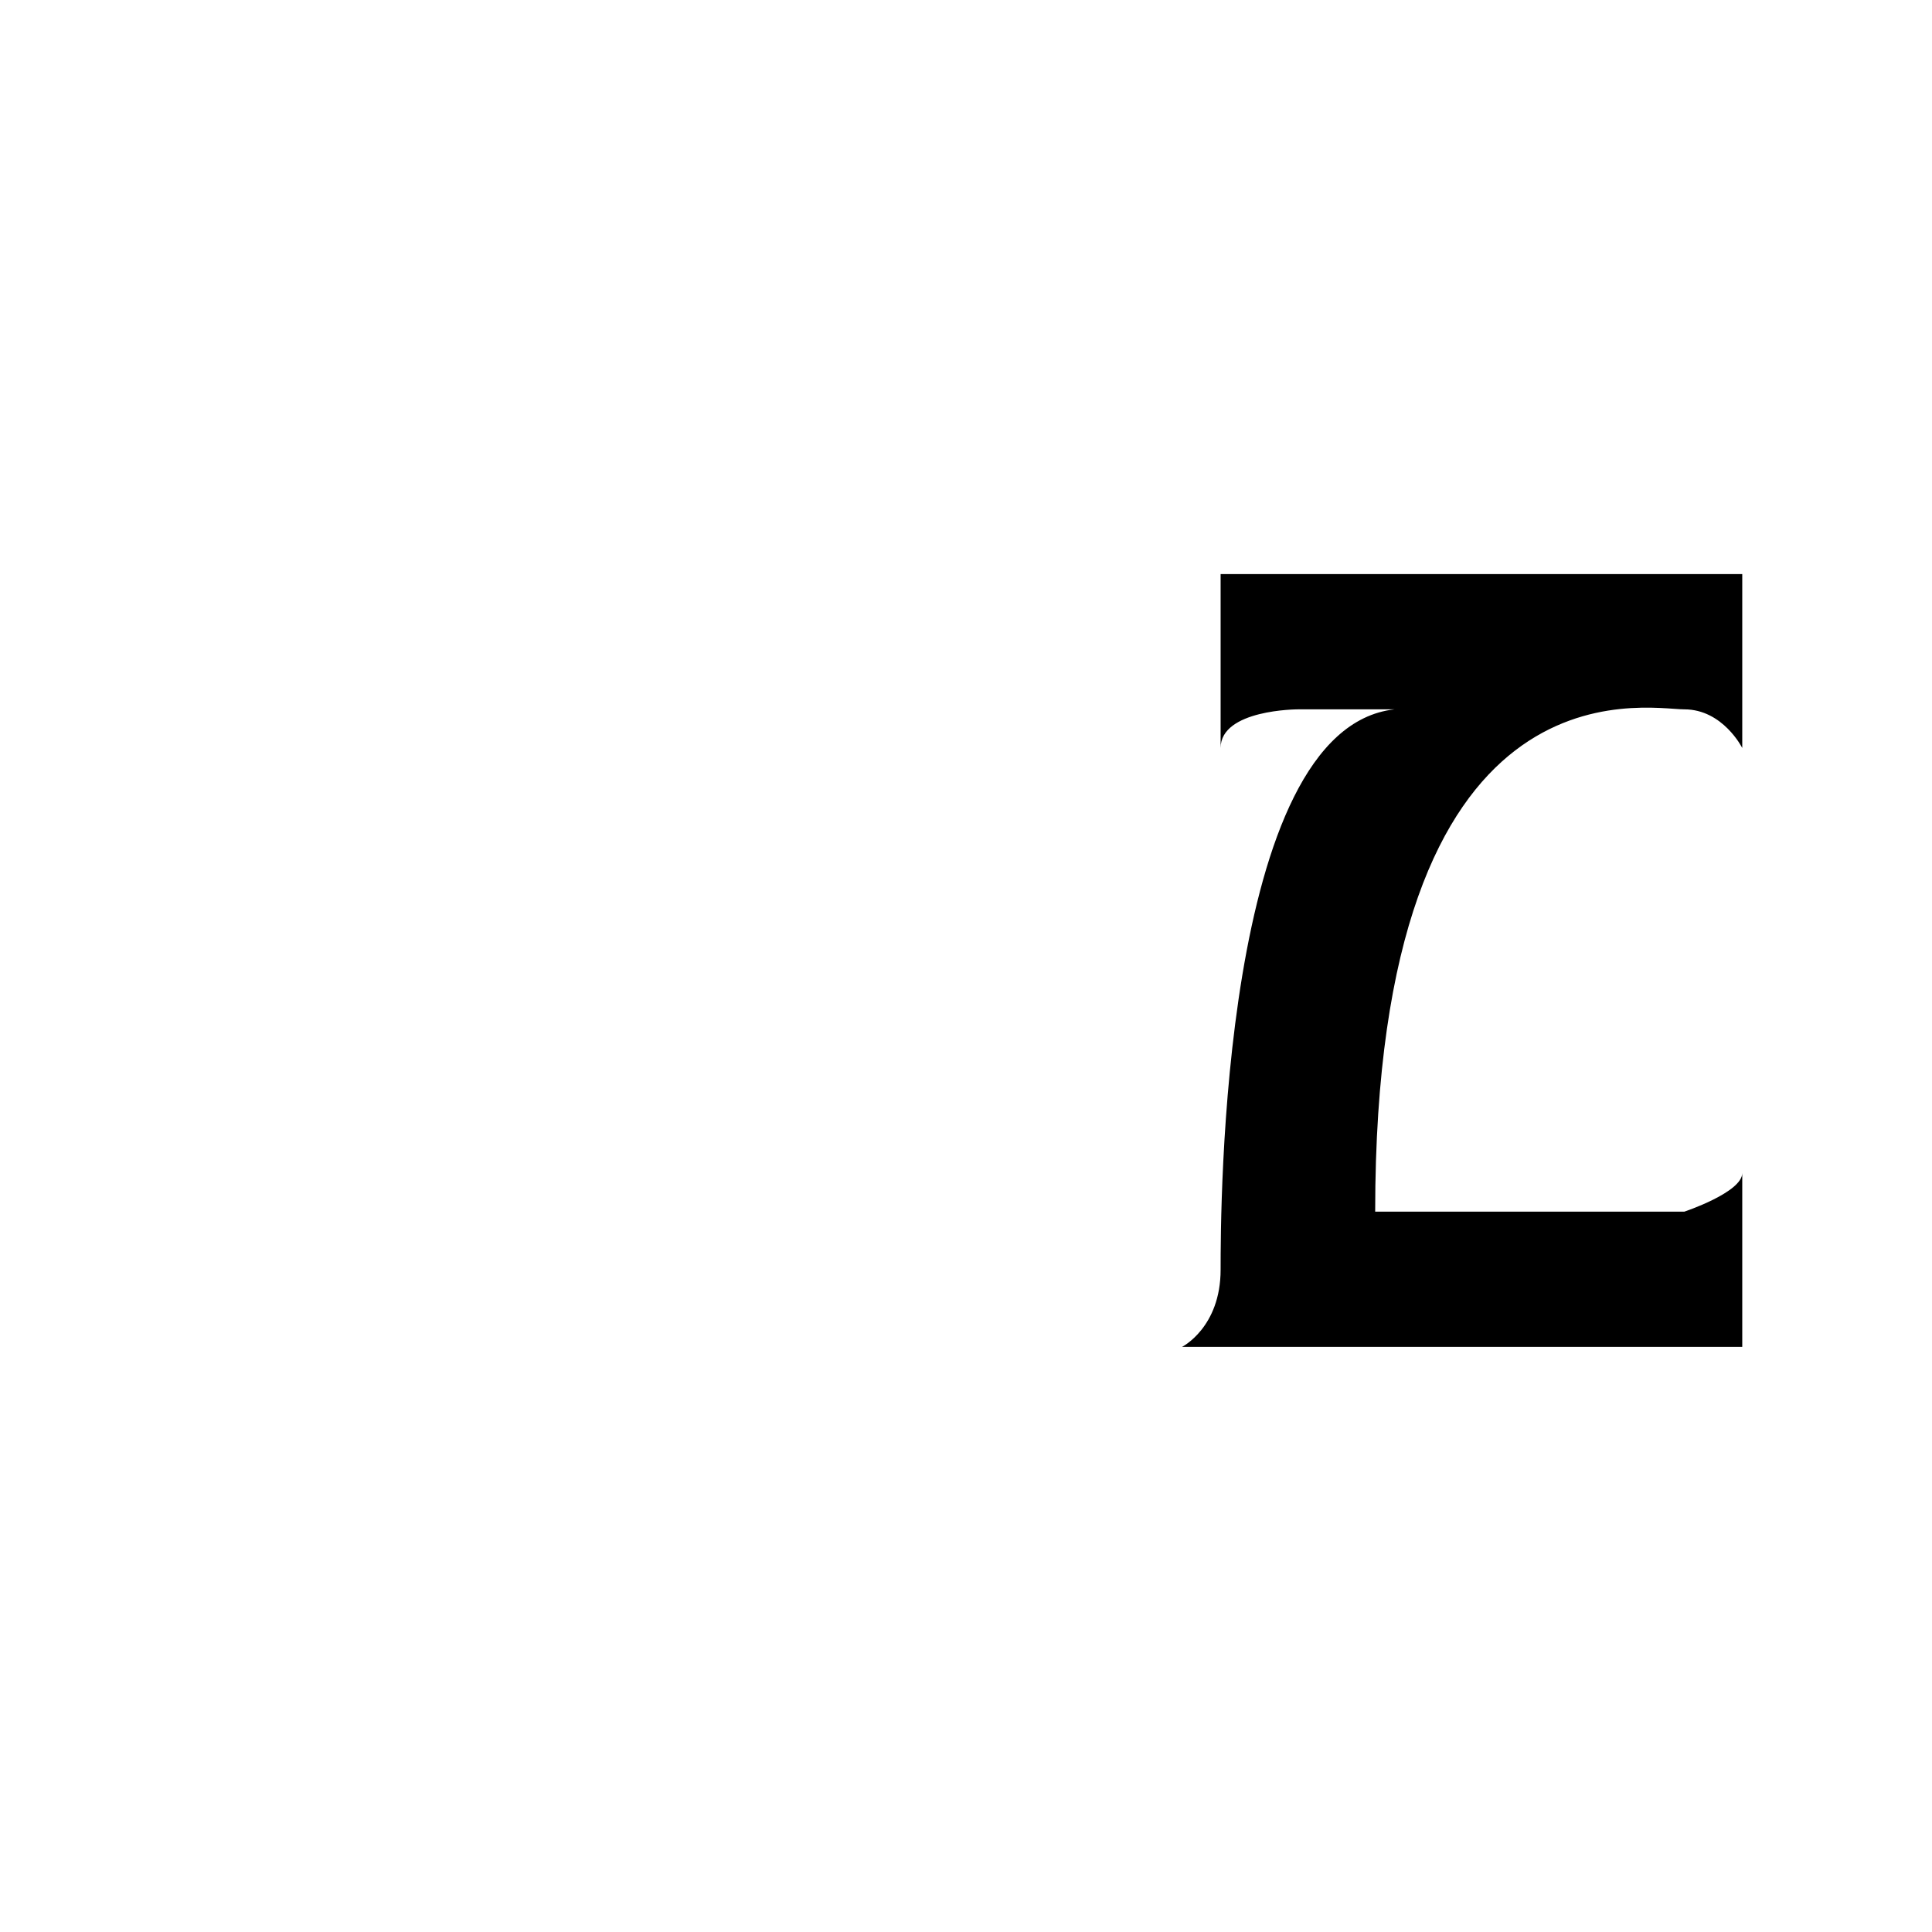
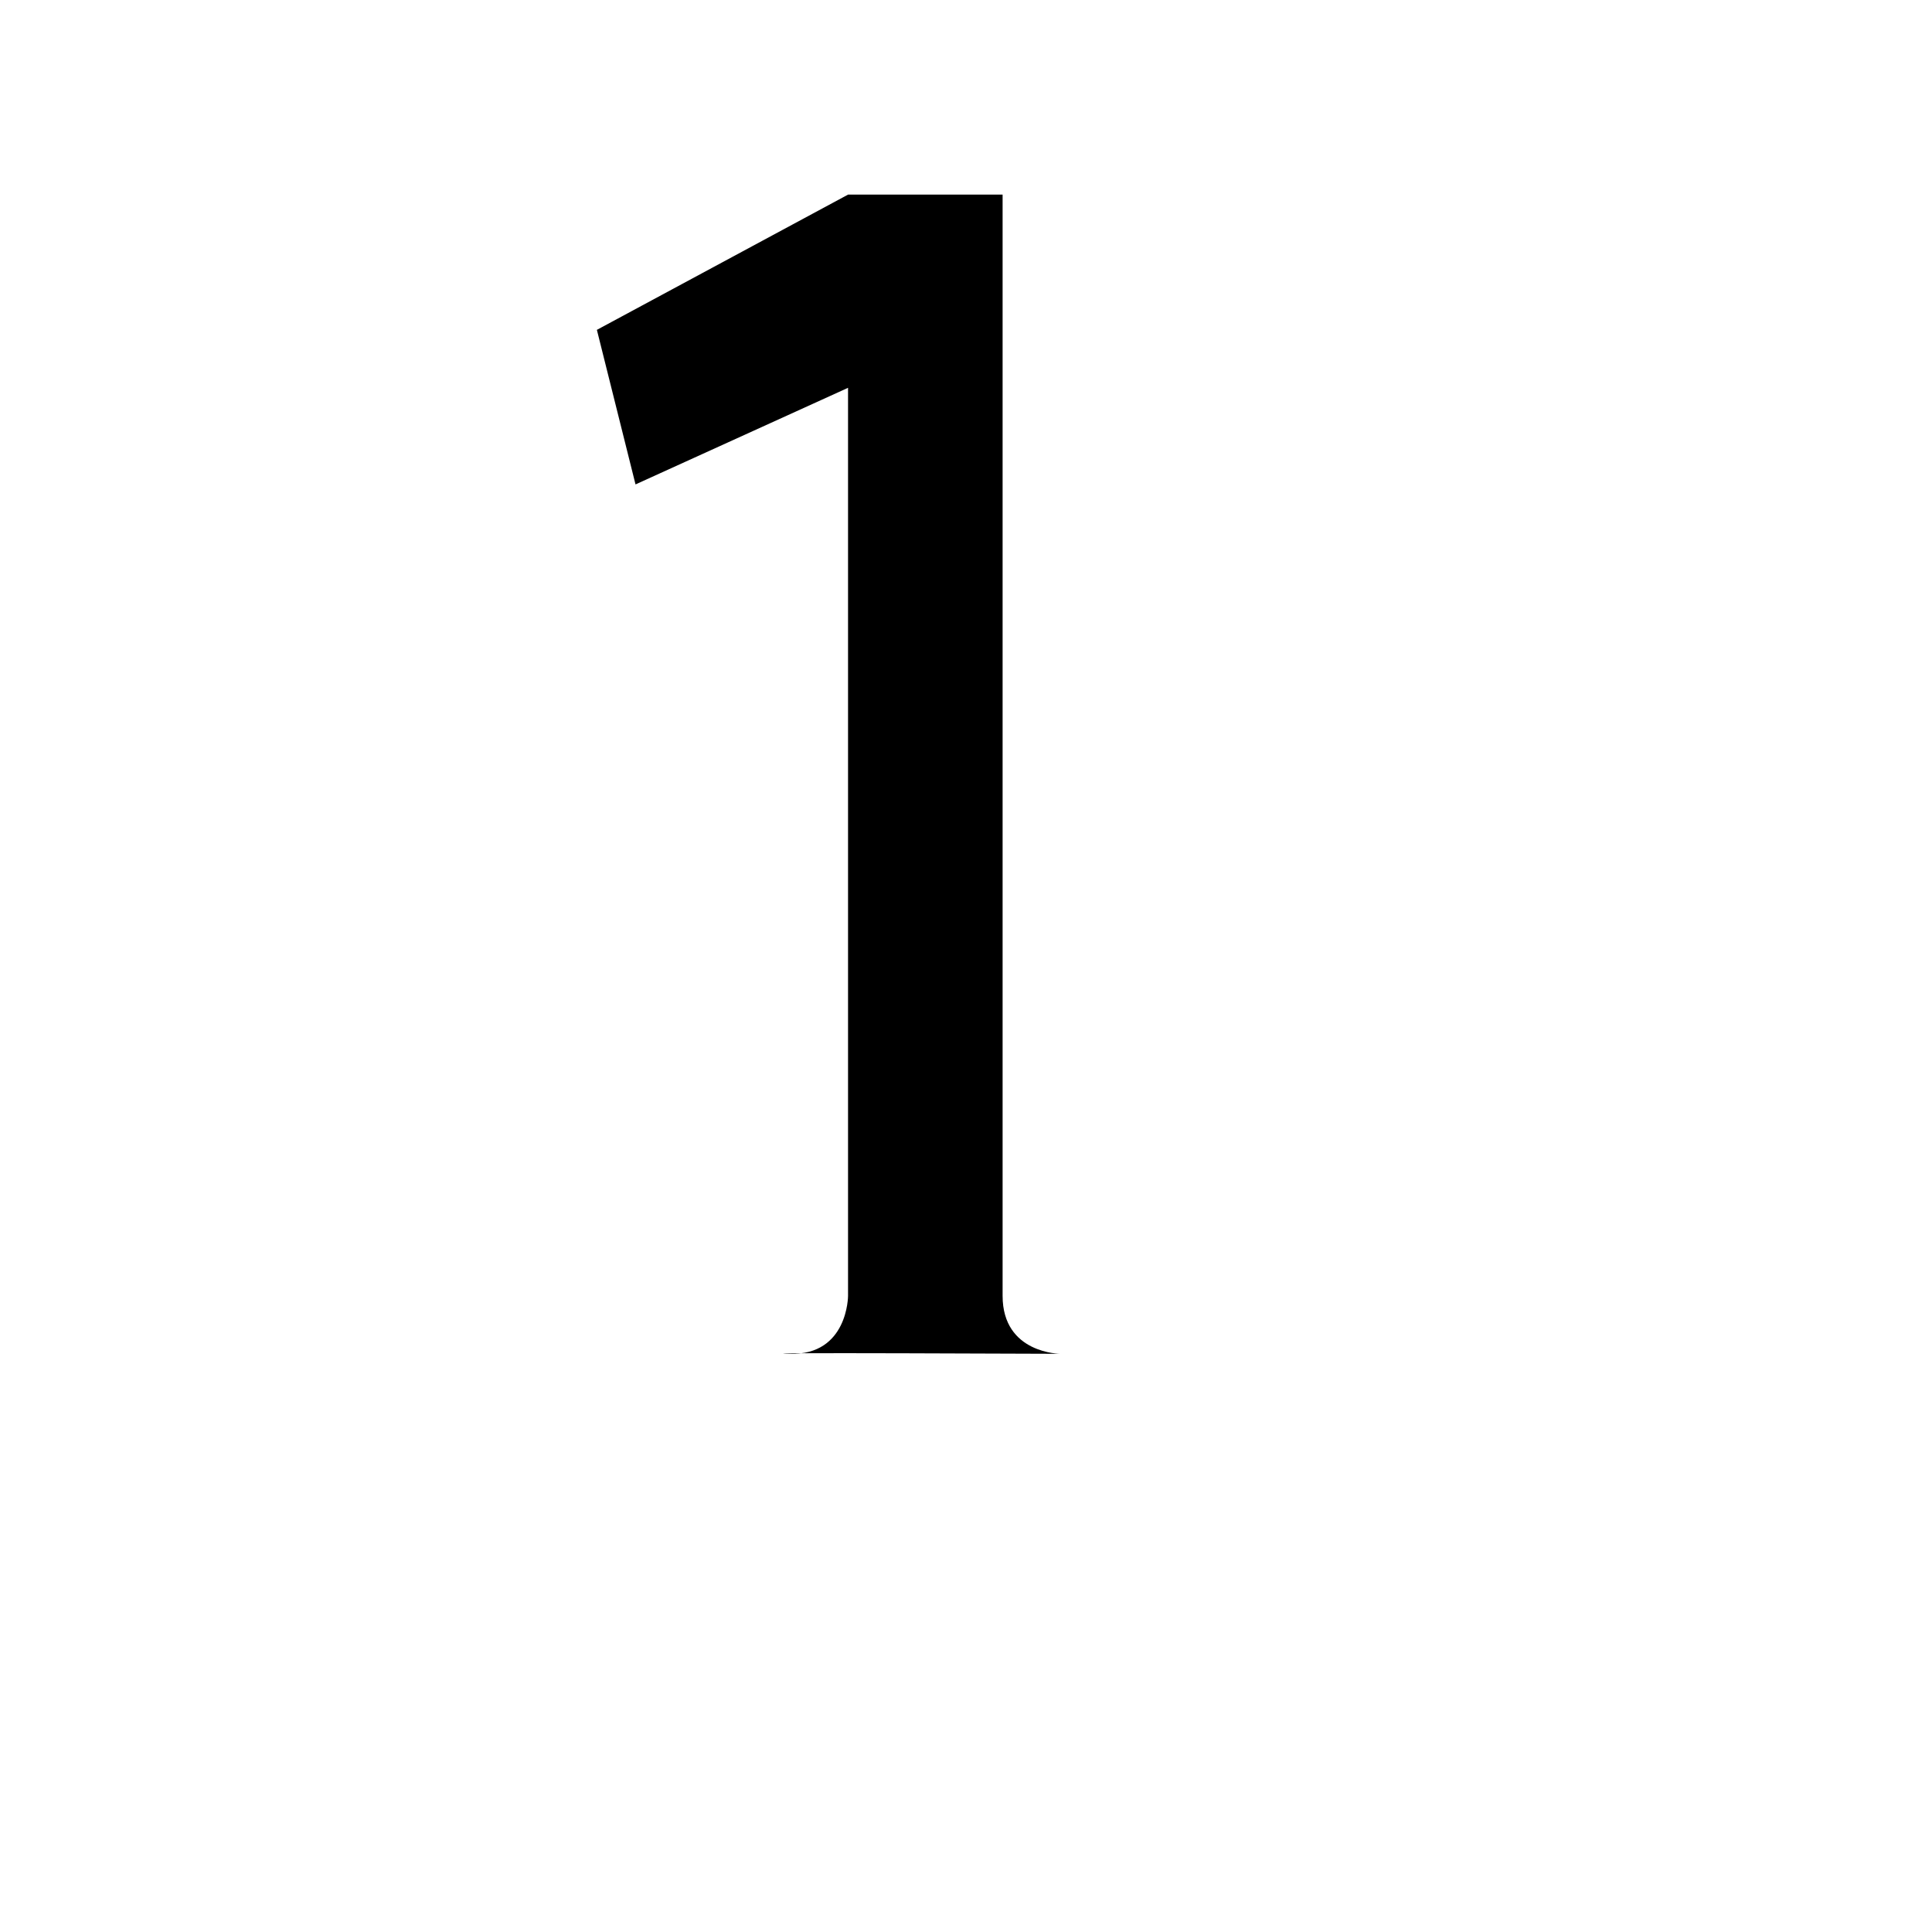
<svg xmlns="http://www.w3.org/2000/svg" id="_完成" data-name="完成" width="1000" height="1000" viewBox="0 0 1000 1000">
-   <path d="M631.789,297.156h270v90s-10-20-30-20-160-30-160,260h160s30-10,30-20,0,90,0,90h-290s20-10,20-40,0-280,90-290h-50s-40,0-40,20,0-90,0-90Z" />
+   <path d="M518.945,100.733h-80l-130,70,20,80,110-50v470s0,30.733-30,30,140,0,140,0c0,0-30,0-30-30V100.733Z" />
</svg>
